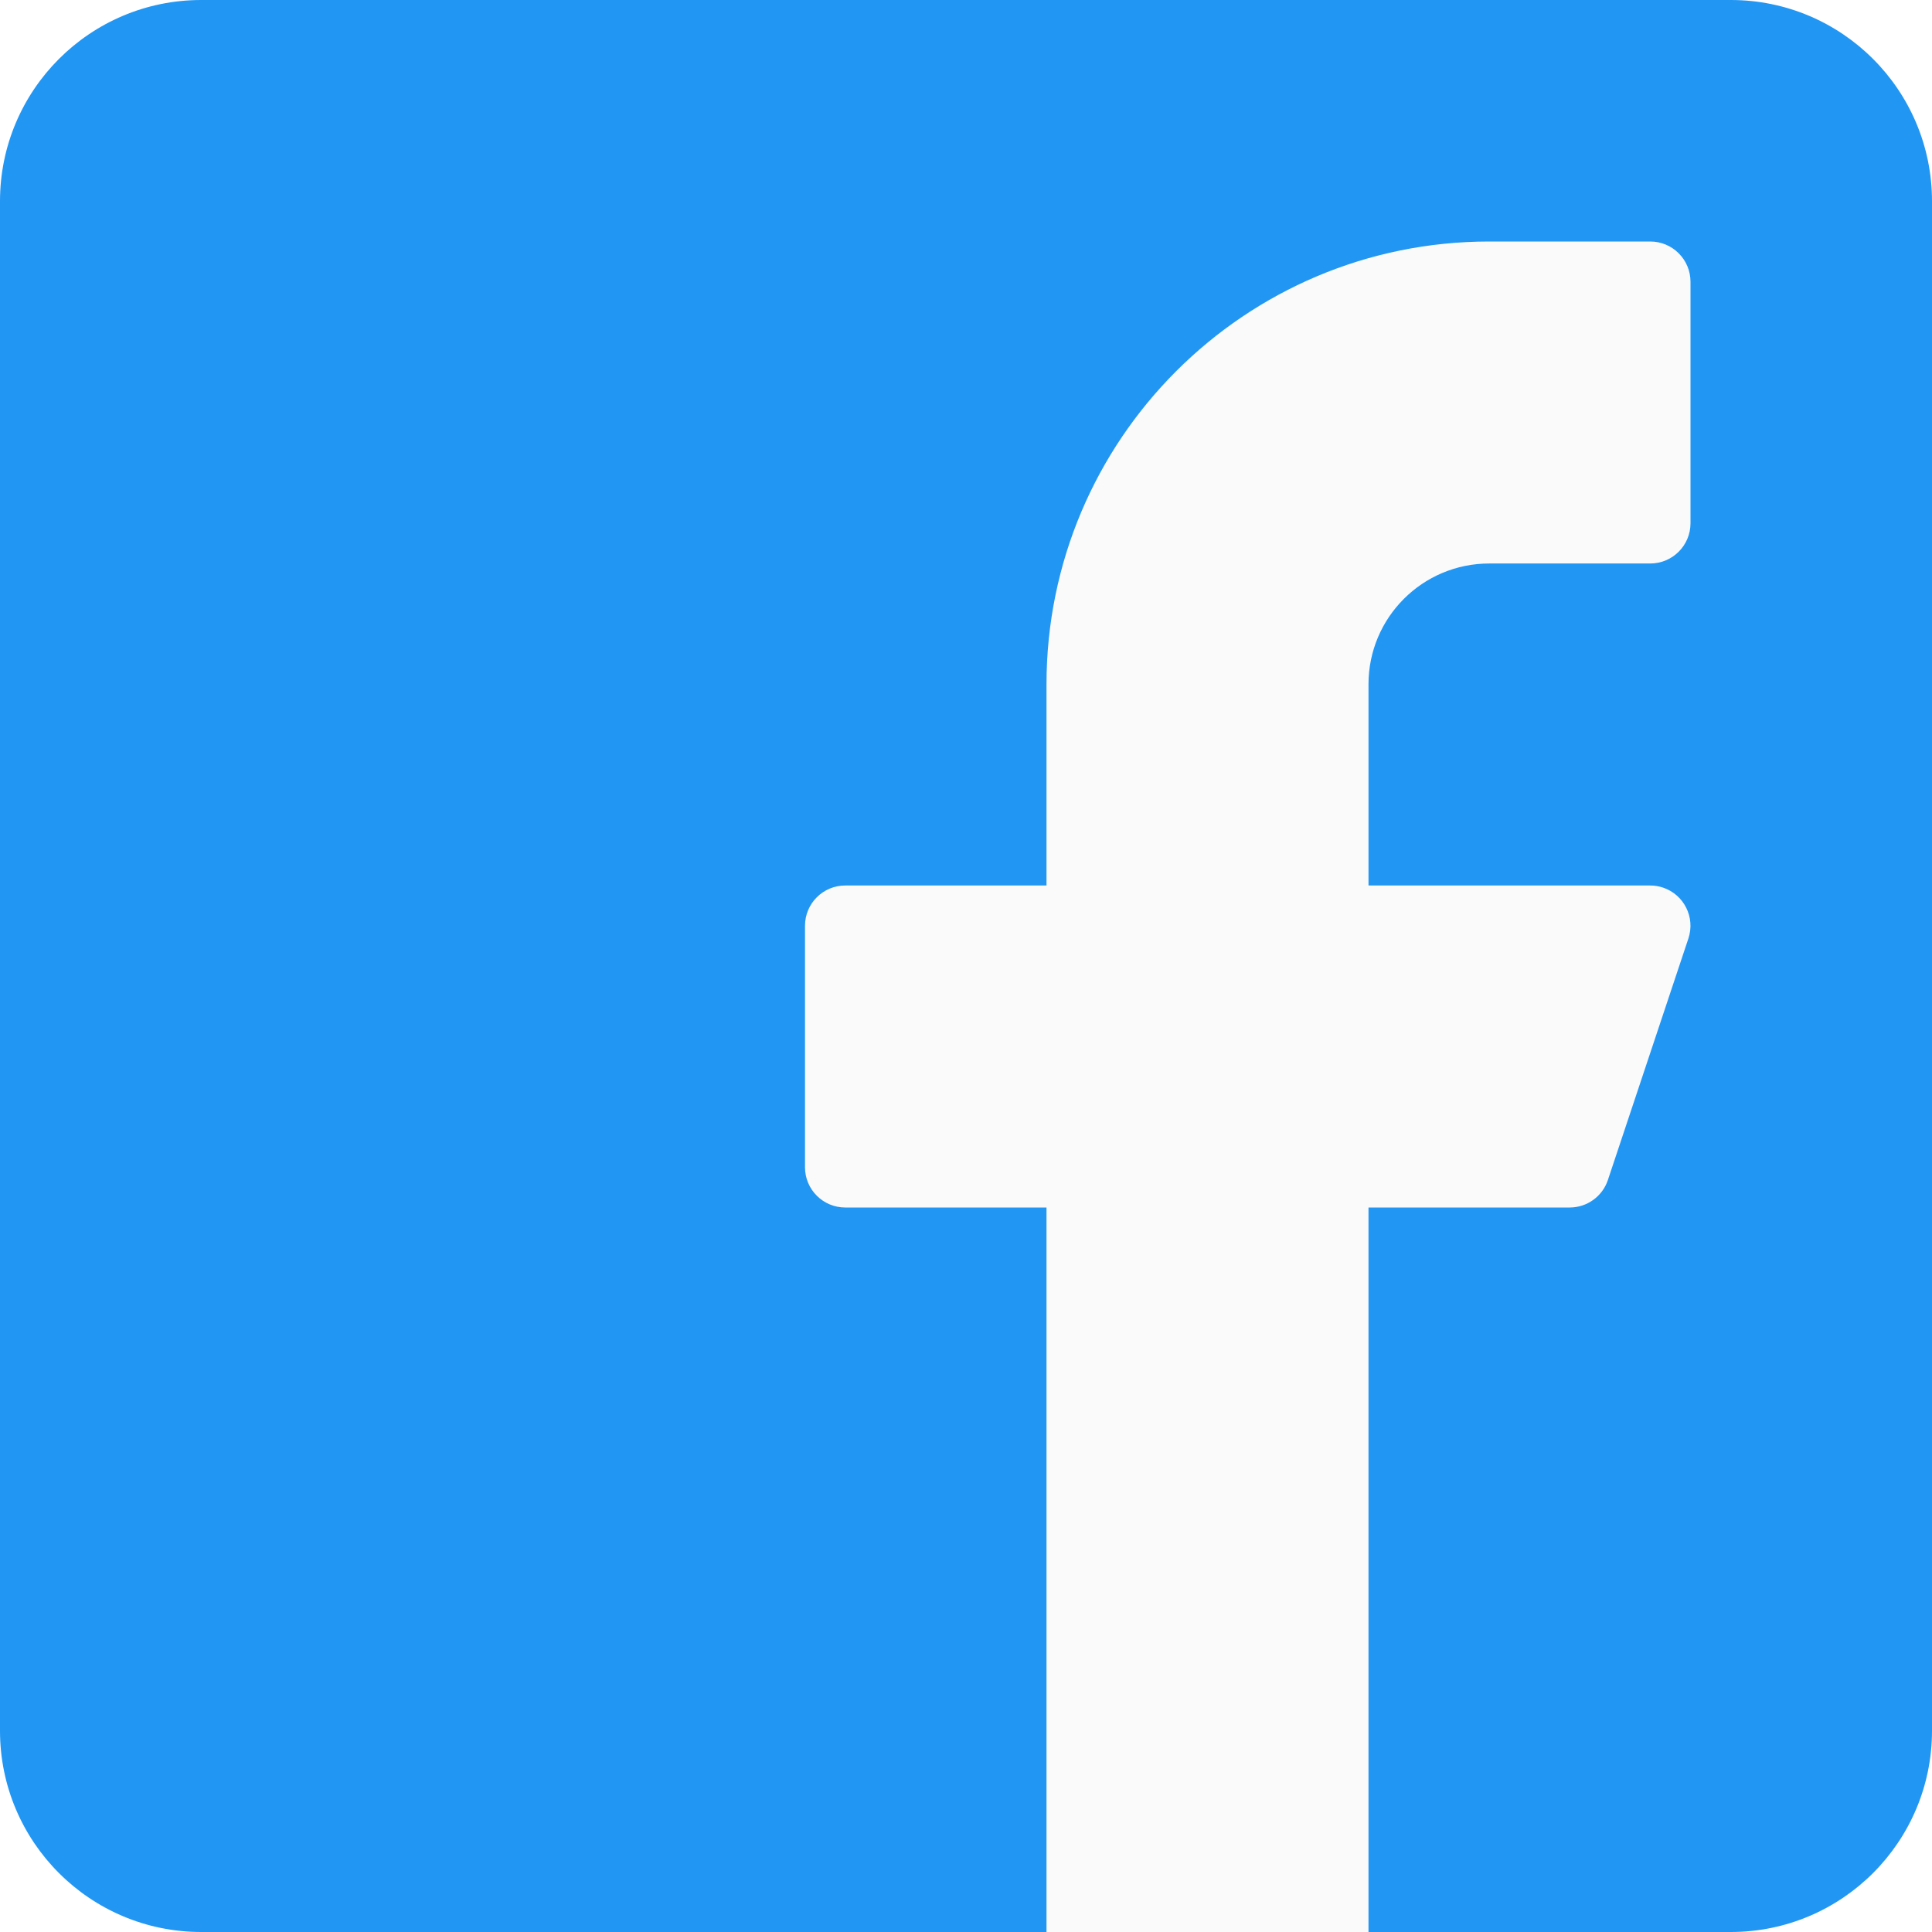
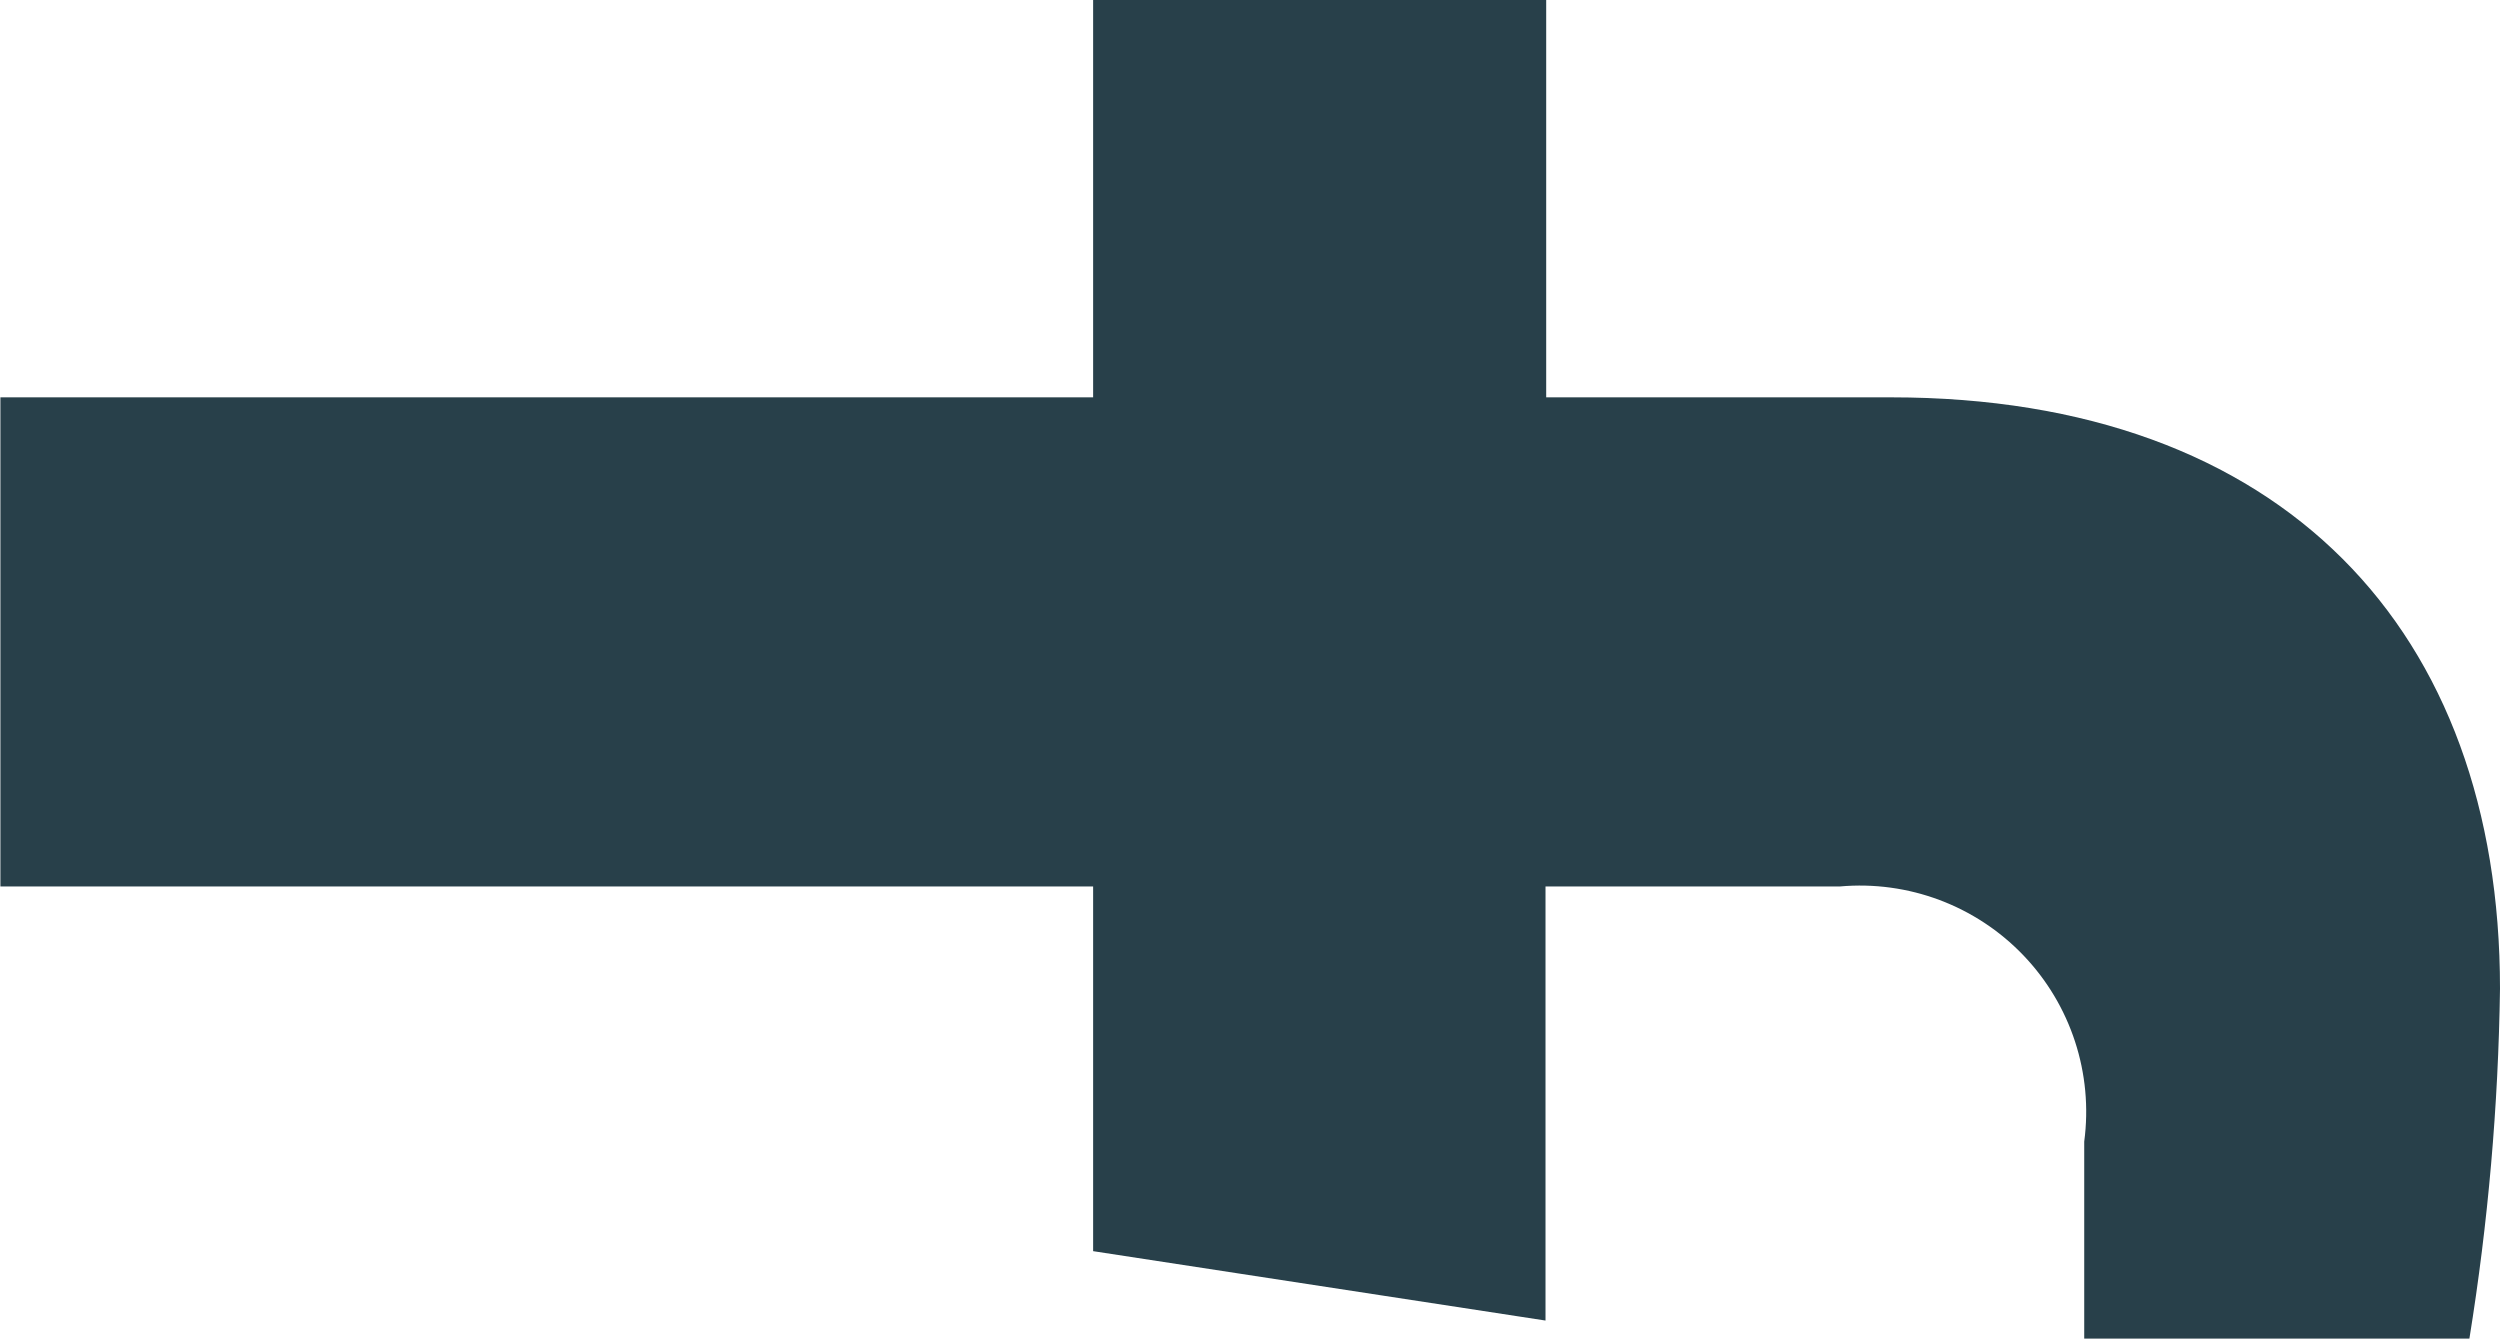
- <svg xmlns="http://www.w3.org/2000/svg" version="1.1" id="Capa_1" x="0px" y="0px" viewBox="0 0 512 512" style="enable-background:new 0 0 512 512;" xml:space="preserve">
-   <path style="fill:#2196F3;" d="M53.333,0h405.333C488.122,0,512,23.878,512,53.333v405.333C512,488.122,488.122,512,458.667,512  H53.333C23.878,512,0,488.122,0,458.667V53.333C0,23.878,23.878,0,53.333,0z" />
-   <path style="fill:#FAFAFA;" d="M394.667,149.333h42.667c5.891,0,10.667-4.776,10.667-10.667v-64C448,68.776,443.224,64,437.333,64  h-42.667c-64.801,0-117.333,52.532-117.333,117.333v53.333H224c-5.891,0-10.667,4.776-10.667,10.667v64  c0,5.891,4.776,10.667,10.667,10.667h53.333v192h85.333V320H416c4.589-0.003,8.662-2.942,10.112-7.296l21.333-64  c1.862-5.589-1.16-11.629-6.749-13.491c-1.084-0.361-2.22-0.546-3.363-0.547h-74.667v-53.333  C362.667,163.66,376.994,149.333,394.667,149.333z" />
-   <g>
- </g>
-   <g>
- </g>
-   <g>
- </g>
-   <g>
- </g>
-   <g>
- </g>
-   <g>
- </g>
-   <g>
- </g>
-   <g>
- </g>
-   <g>
- </g>
-   <g>
- </g>
-   <g>
- </g>
-   <g>
- </g>
-   <g>
- </g>
-   <g>
- </g>
-   <g>
- </g>
+ <svg xmlns="http://www.w3.org/2000/svg" viewBox="0 0 18.303 9.802">
+   <path id="Icon_awesome-facebook-f" data-name="Icon awesome-facebook-f" d="M9.16,10.3l.508-3.312H6.49V4.833A1.656,1.656,0,0,1,8.358,3.044H9.8V.224A17.62,17.62,0,0,0,7.238,0C4.62,0,2.909,1.586,2.909,4.458V6.983H0V10.3H2.909V18.3H6.49V10.3Z" transform="translate(18.303) rotate(90)" fill="#28404a" />
</svg>
